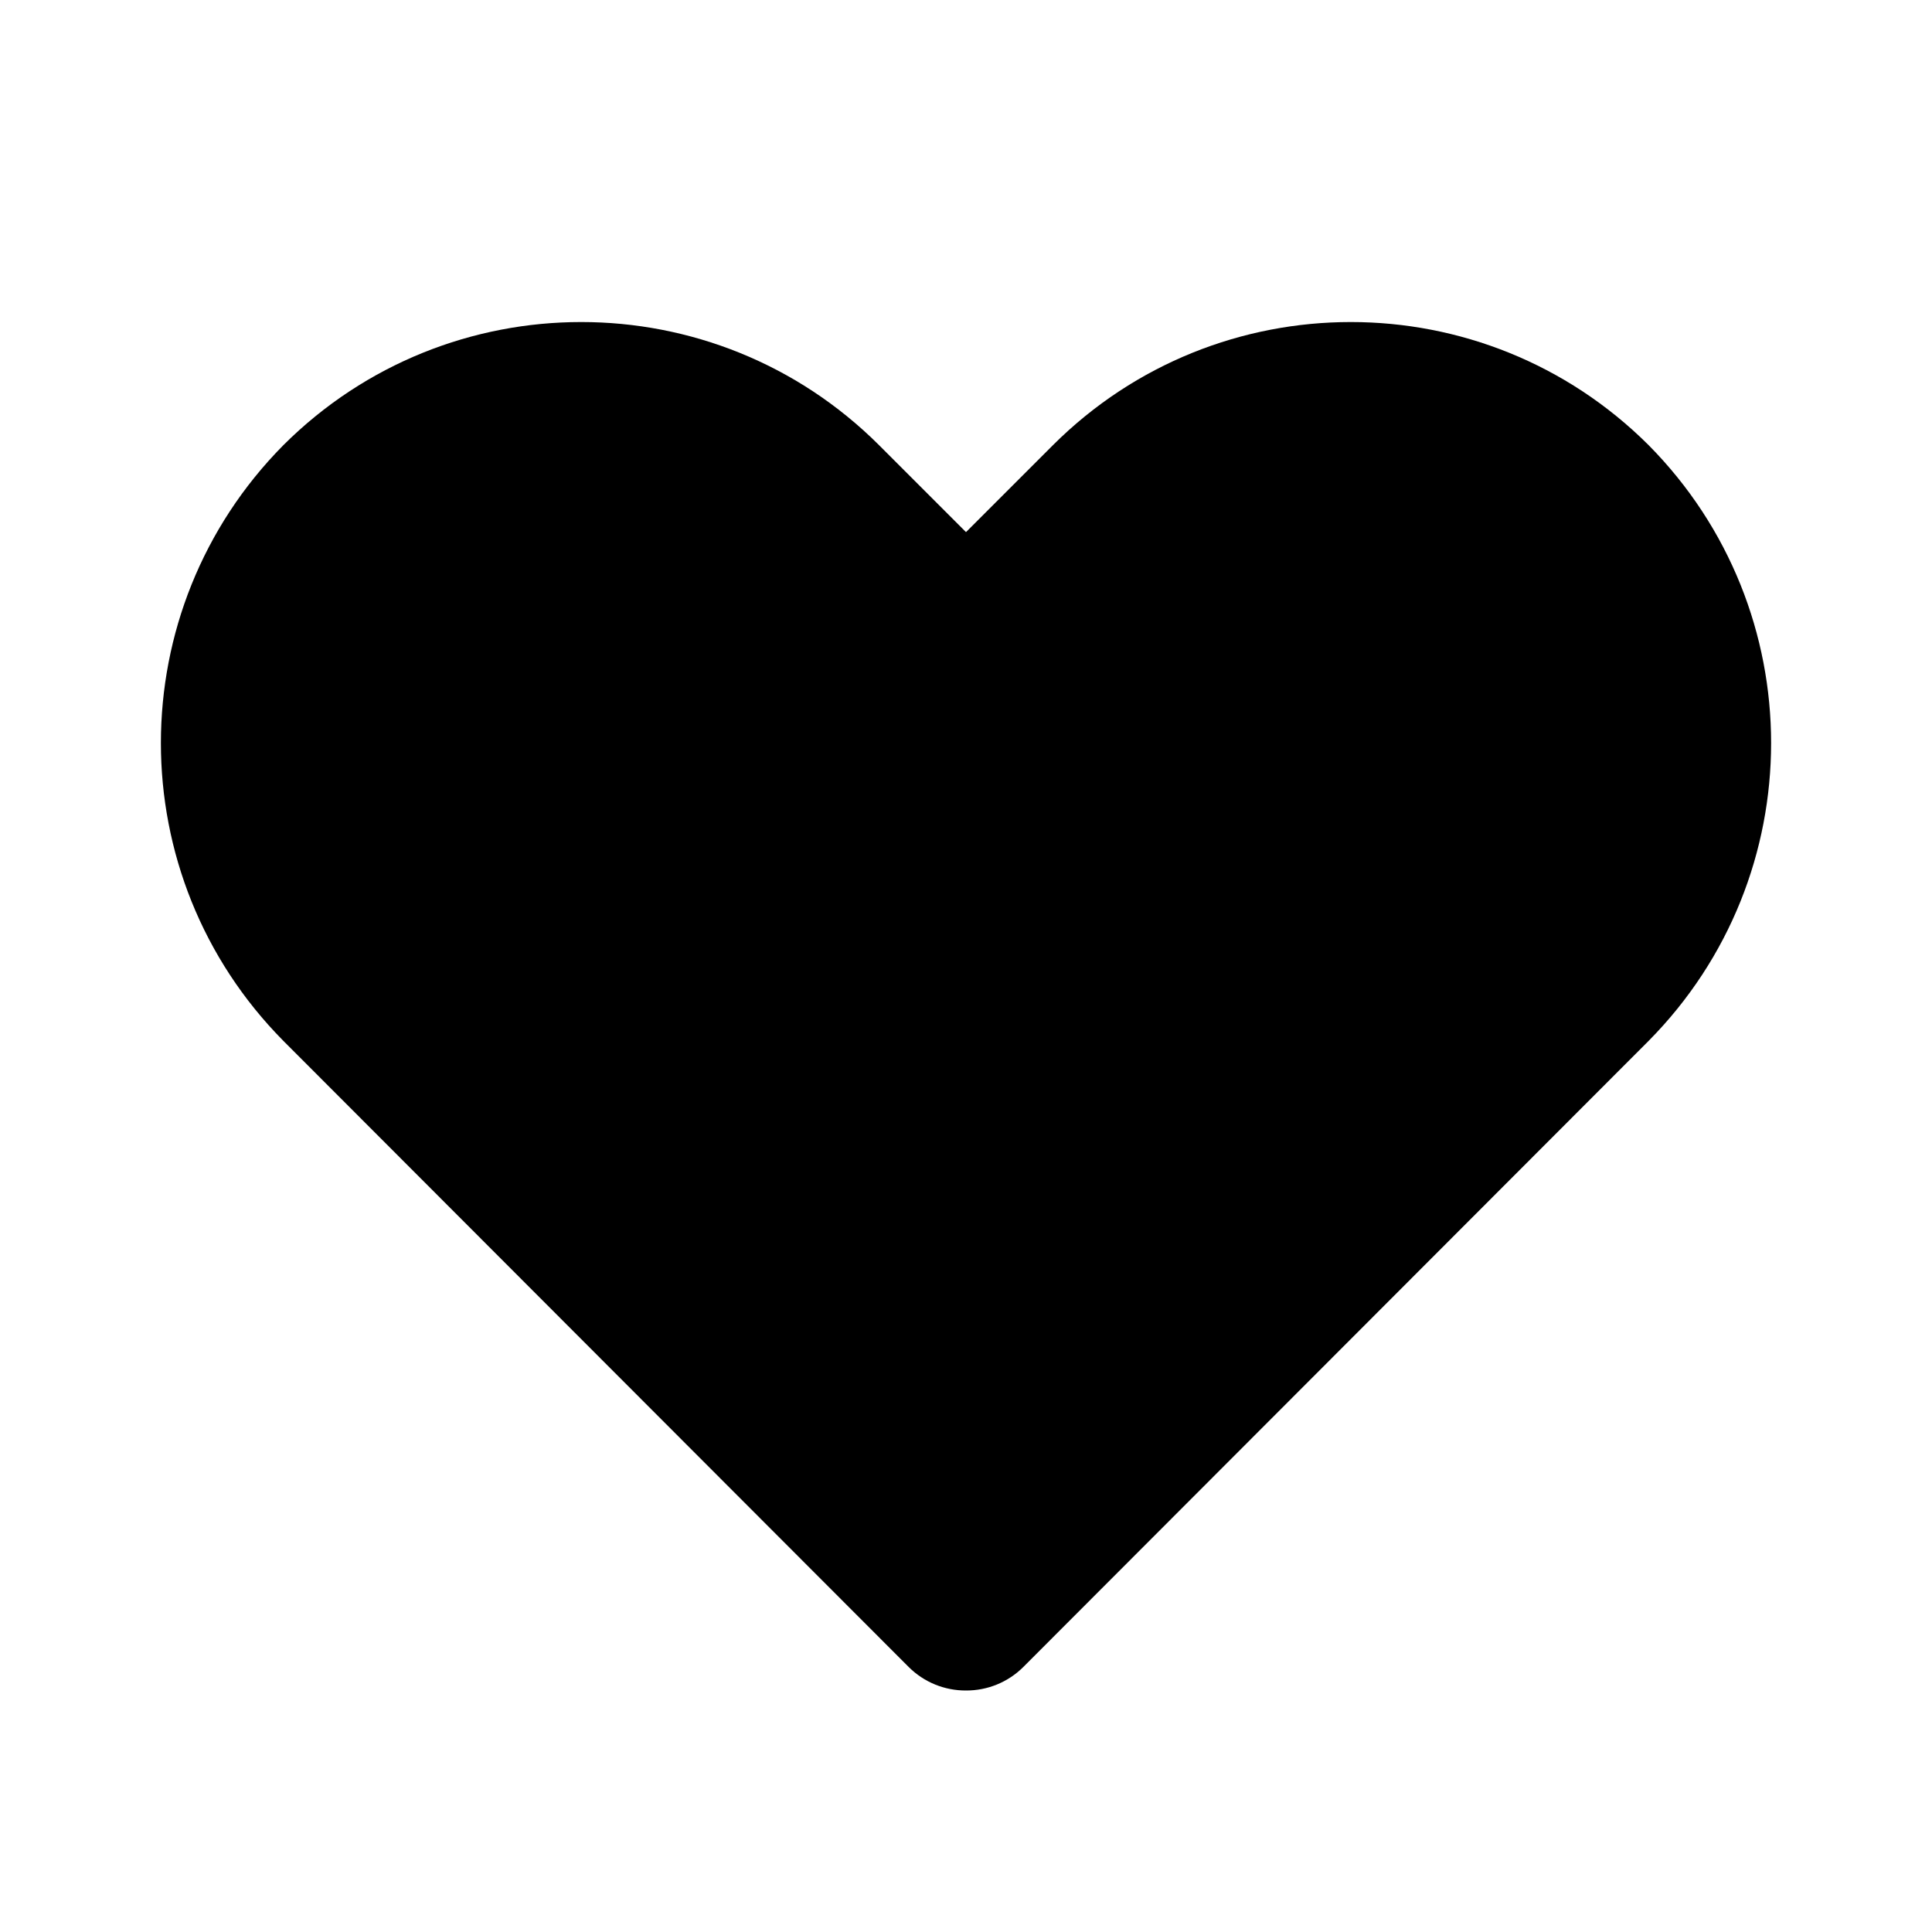
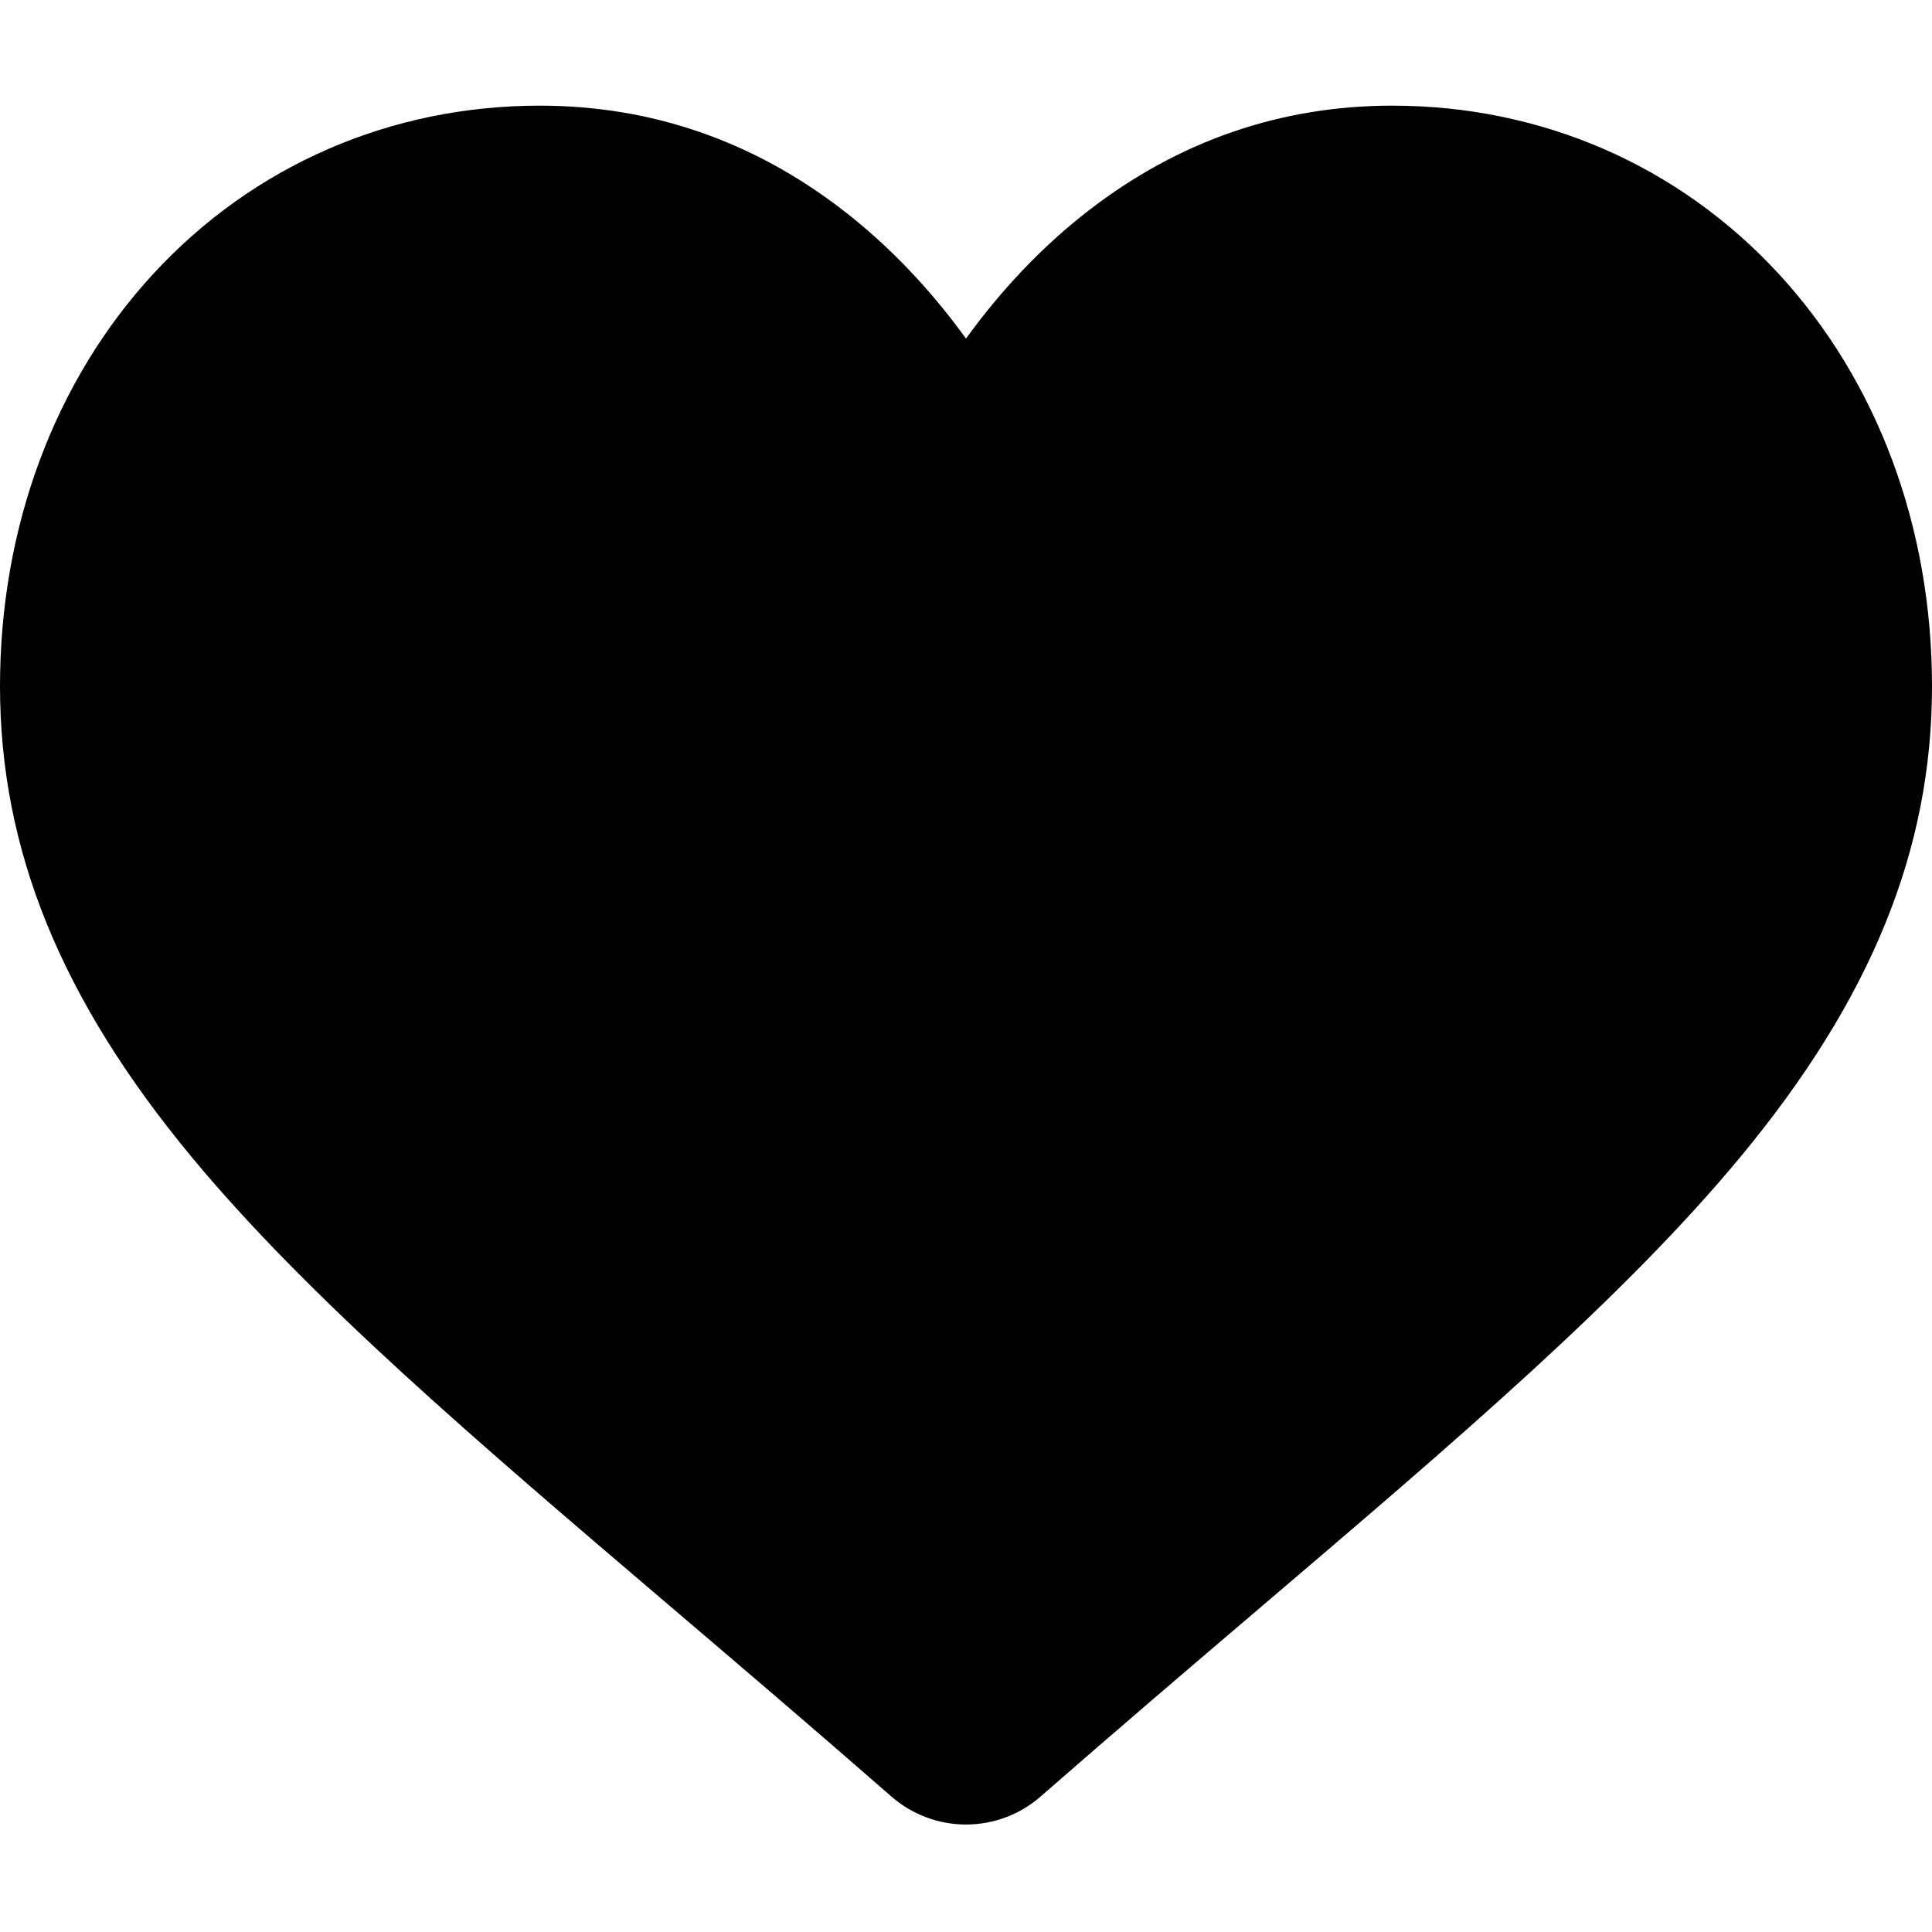
- <svg xmlns="http://www.w3.org/2000/svg" viewBox="0 0 24 24">
-   <g data-name="Layer 2">
-     <g data-name="heart">
-       <rect width="24" height="24" opacity="0" />
-       <path d="M12 21a1 1 0 0 1-.71-.29l-7.77-7.78a5.26 5.26 0 0 1 0-7.4 5.24 5.24 0 0 1 7.4 0L12 6.61l1.08-1.08a5.24 5.24 0 0 1 7.4 0 5.26 5.26 0 0 1 0 7.4l-7.77 7.78A1 1 0 0 1 12 21z" />
-     </g>
-   </g>
+ <svg xmlns="http://www.w3.org/2000/svg" viewBox="0 -28 512 512">
+   <path d="m471.383 44.578c-26.504-28.746-62.871-44.578-102.41-44.578-29.555 0-56.621 9.344-80.449 27.77-12.023 9.301-22.918 20.68-32.523 33.961-9.602-13.277-20.5-24.66-32.527-33.961-23.824-18.426-50.891-27.77-80.445-27.77-39.539 0-75.91 15.832-102.414 44.578-26.188 28.41-40.613 67.223-40.613 109.293 0 43.301 16.137 82.938 50.781 124.742 30.992 37.395 75.535 75.355 127.117 119.312 17.613 15.012 37.578 32.027 58.309 50.152 5.477 4.797 12.504 7.438 19.793 7.438 7.285 0 14.316-2.641 19.785-7.43 20.73-18.129 40.707-35.152 58.328-50.172 51.574-43.949 96.117-81.906 127.109-119.305 34.645-41.801 50.777-81.438 50.777-124.742 0-42.066-14.426-80.879-40.617-109.289zm0 0" />
</svg>
